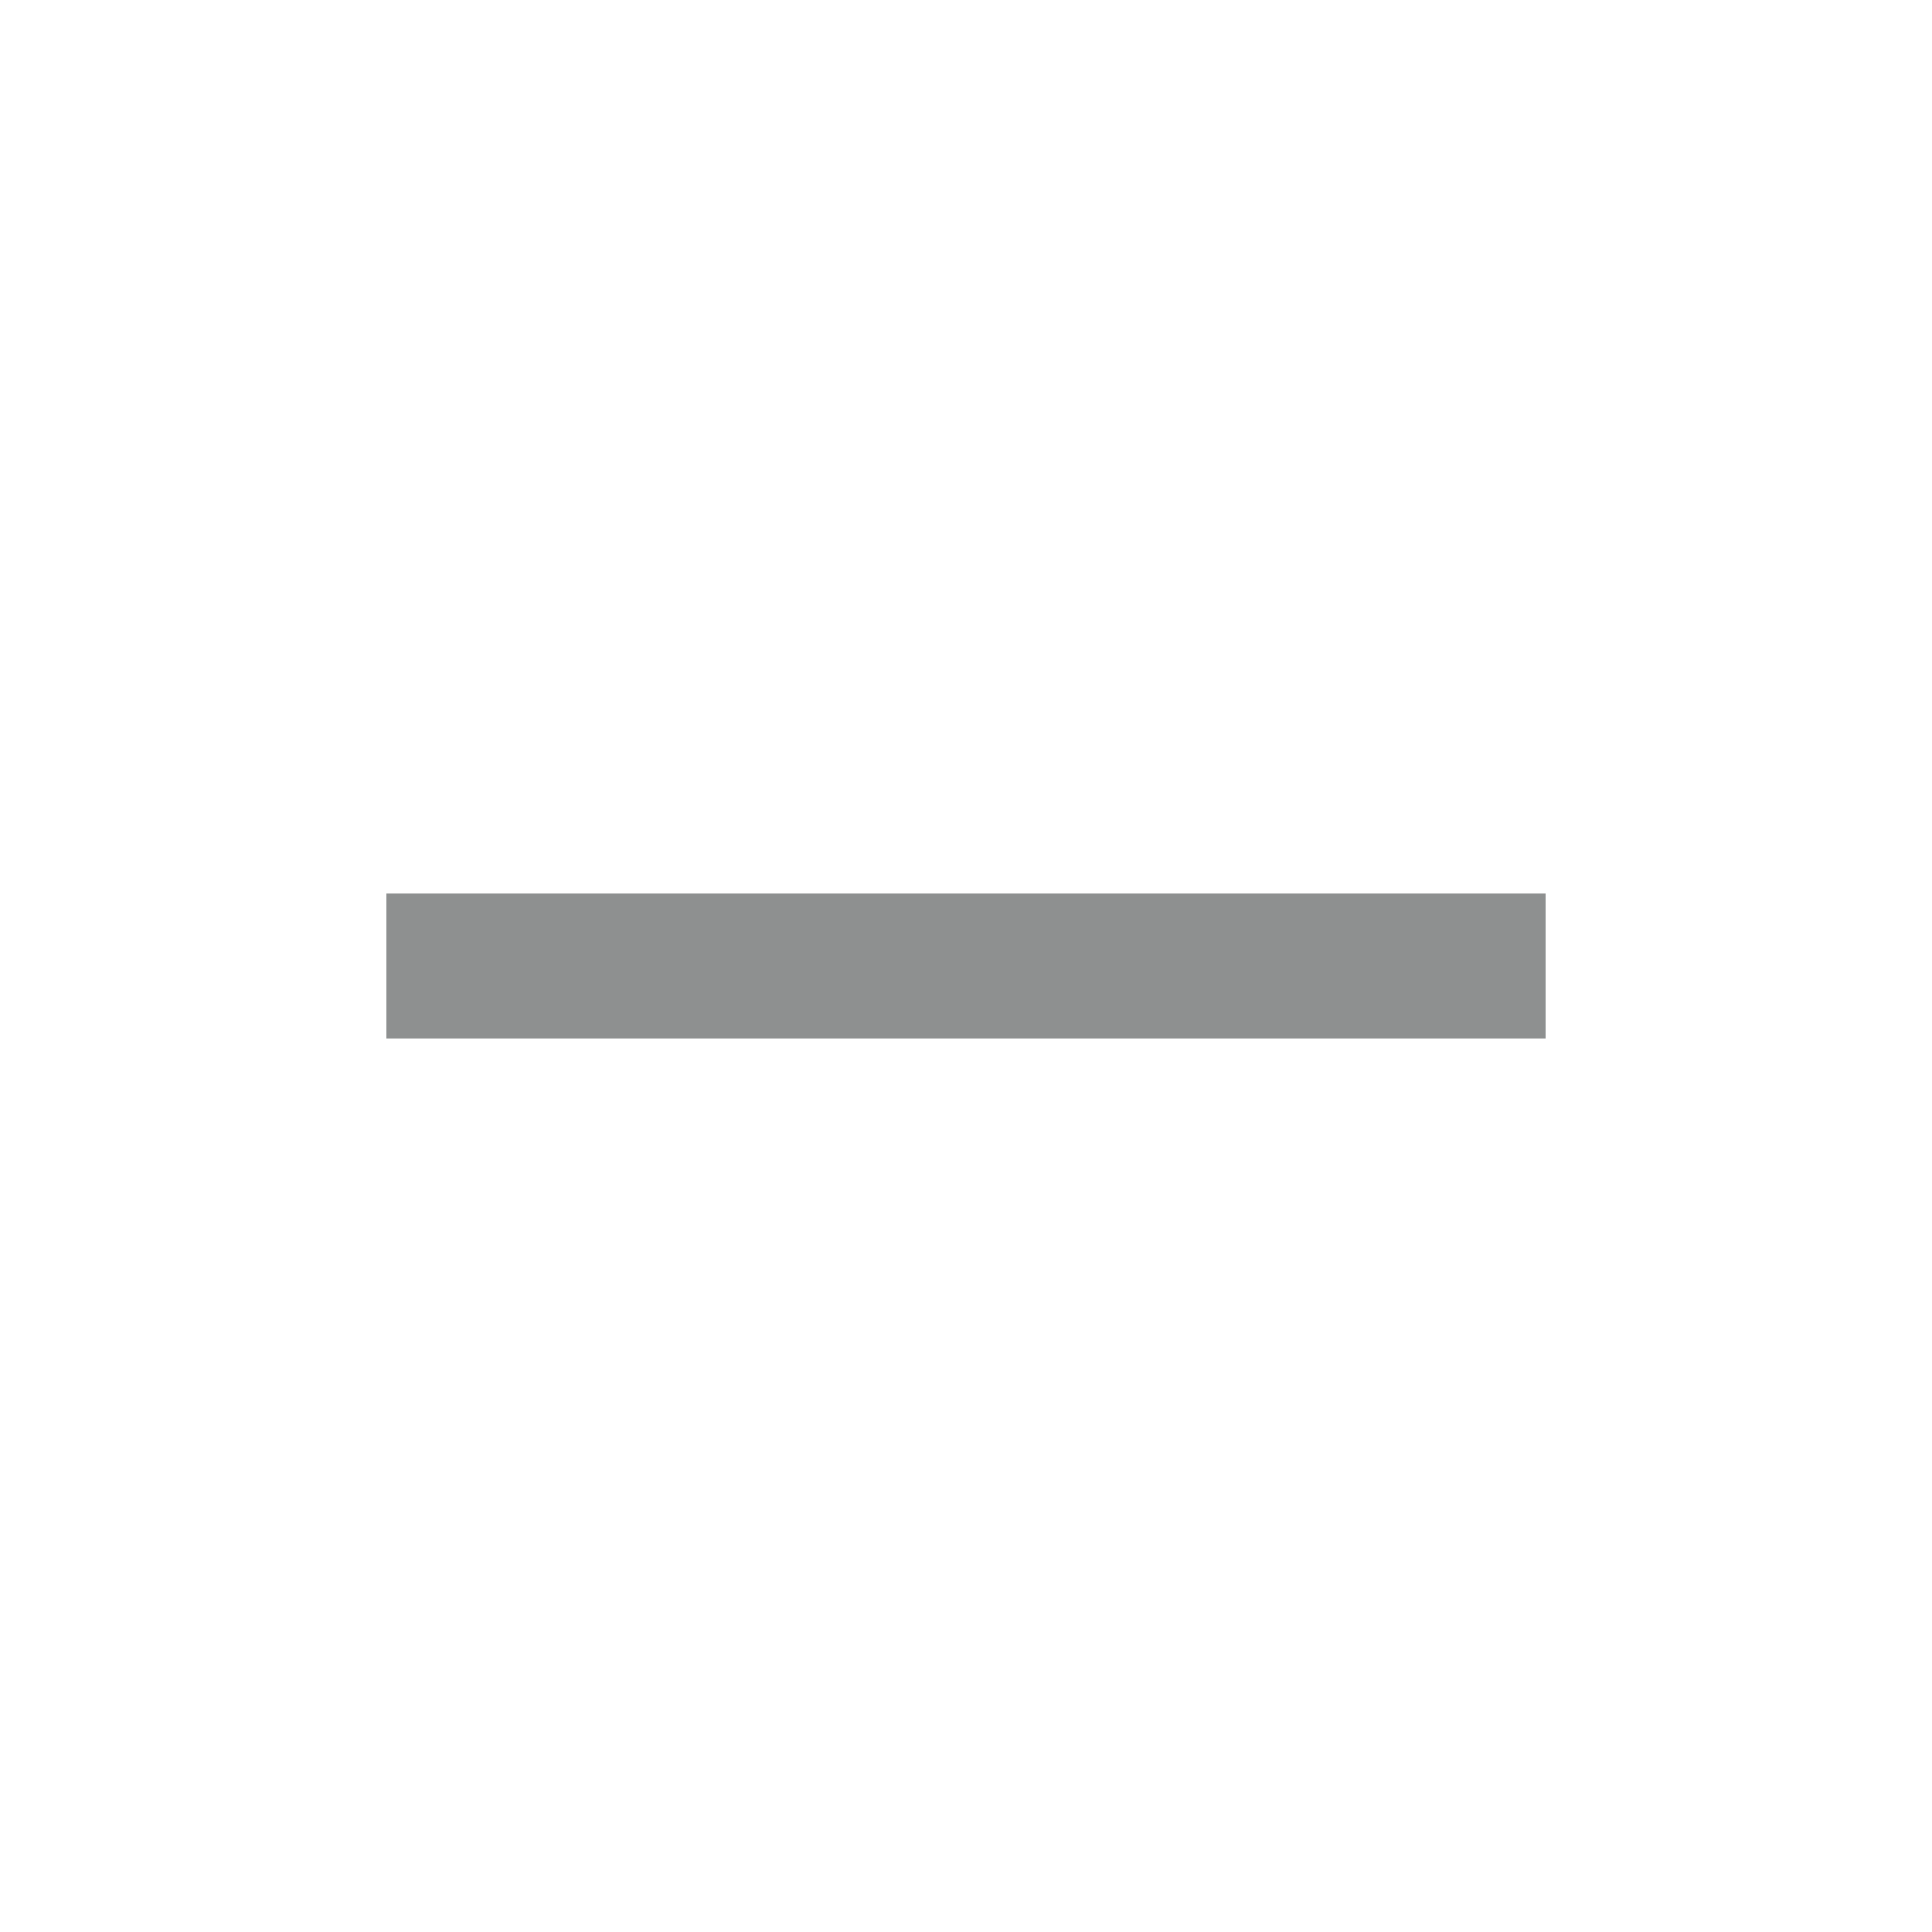
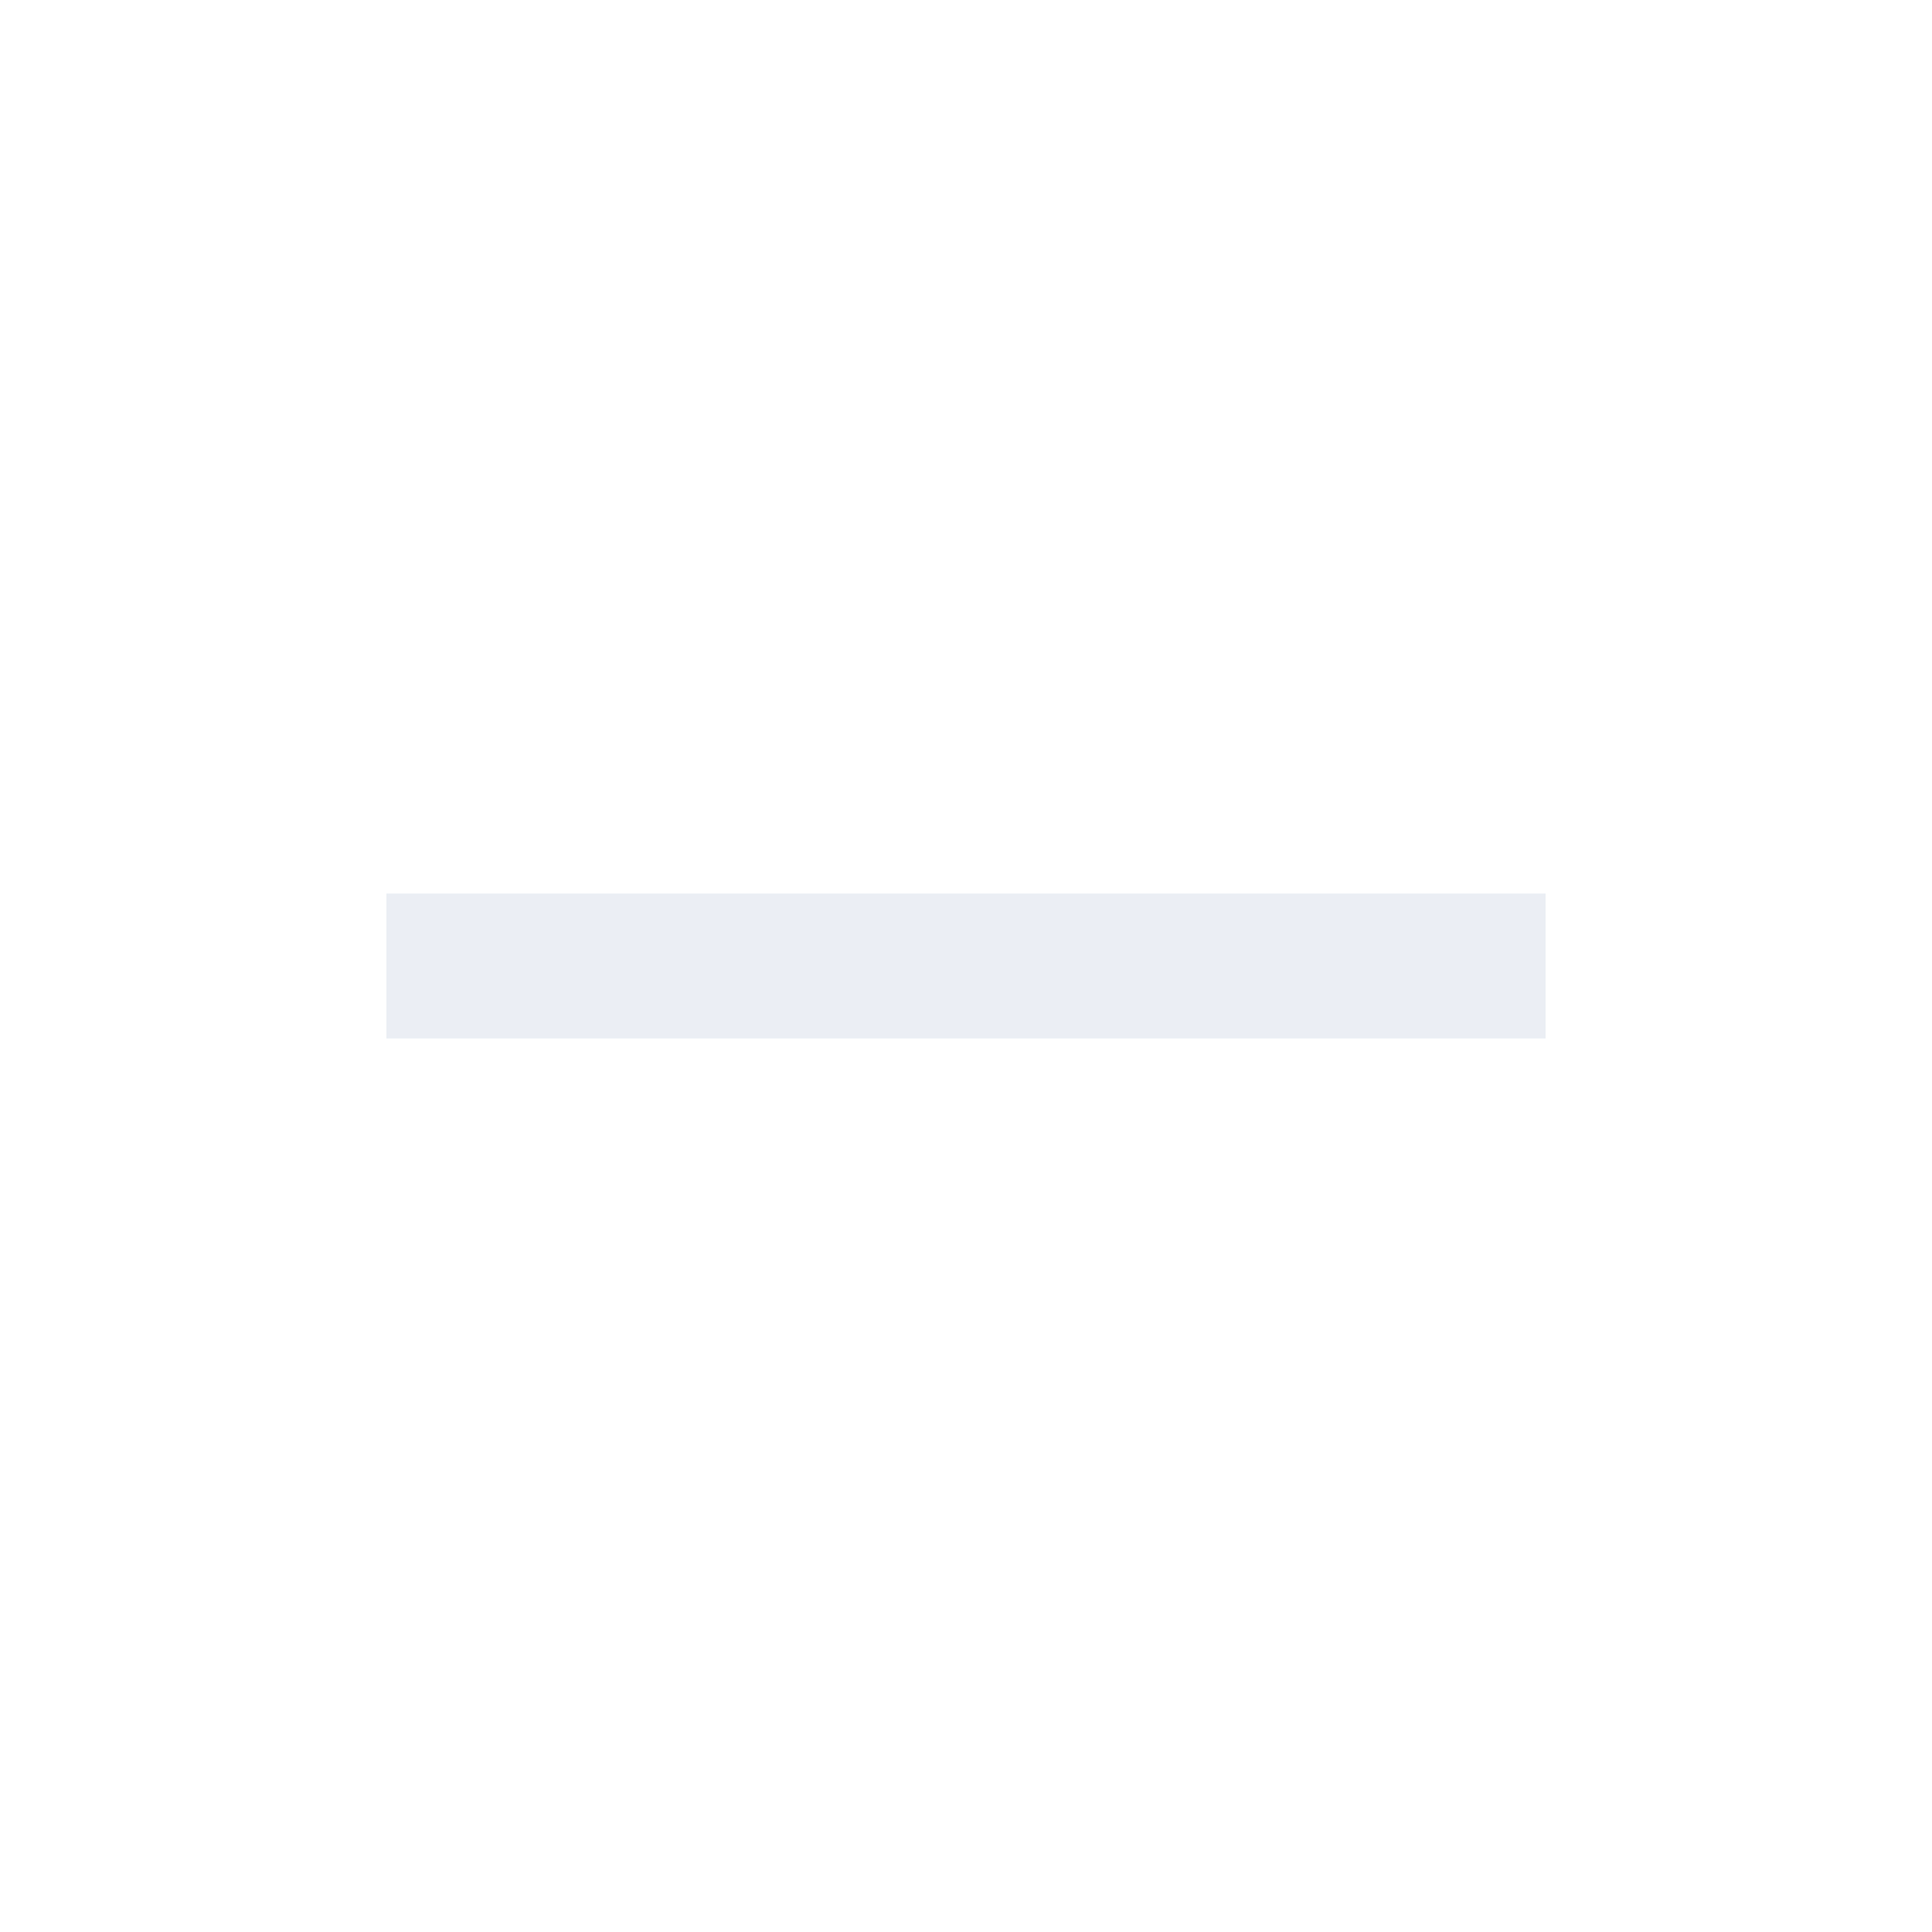
<svg xmlns="http://www.w3.org/2000/svg" version="1.1" id="Layer_1" x="0px" y="0px" width="40px" height="40px" viewBox="0 0 40 40" enable-background="new 0 0 40 40" xml:space="preserve">
  <g>
-     <rect x="8" y="18.5" fill="#8E9090" width="24" height="3" />
+     <rect x="8" y="18.5" fill="#ebeef4" width="24" height="3" />
  </g>
</svg>
